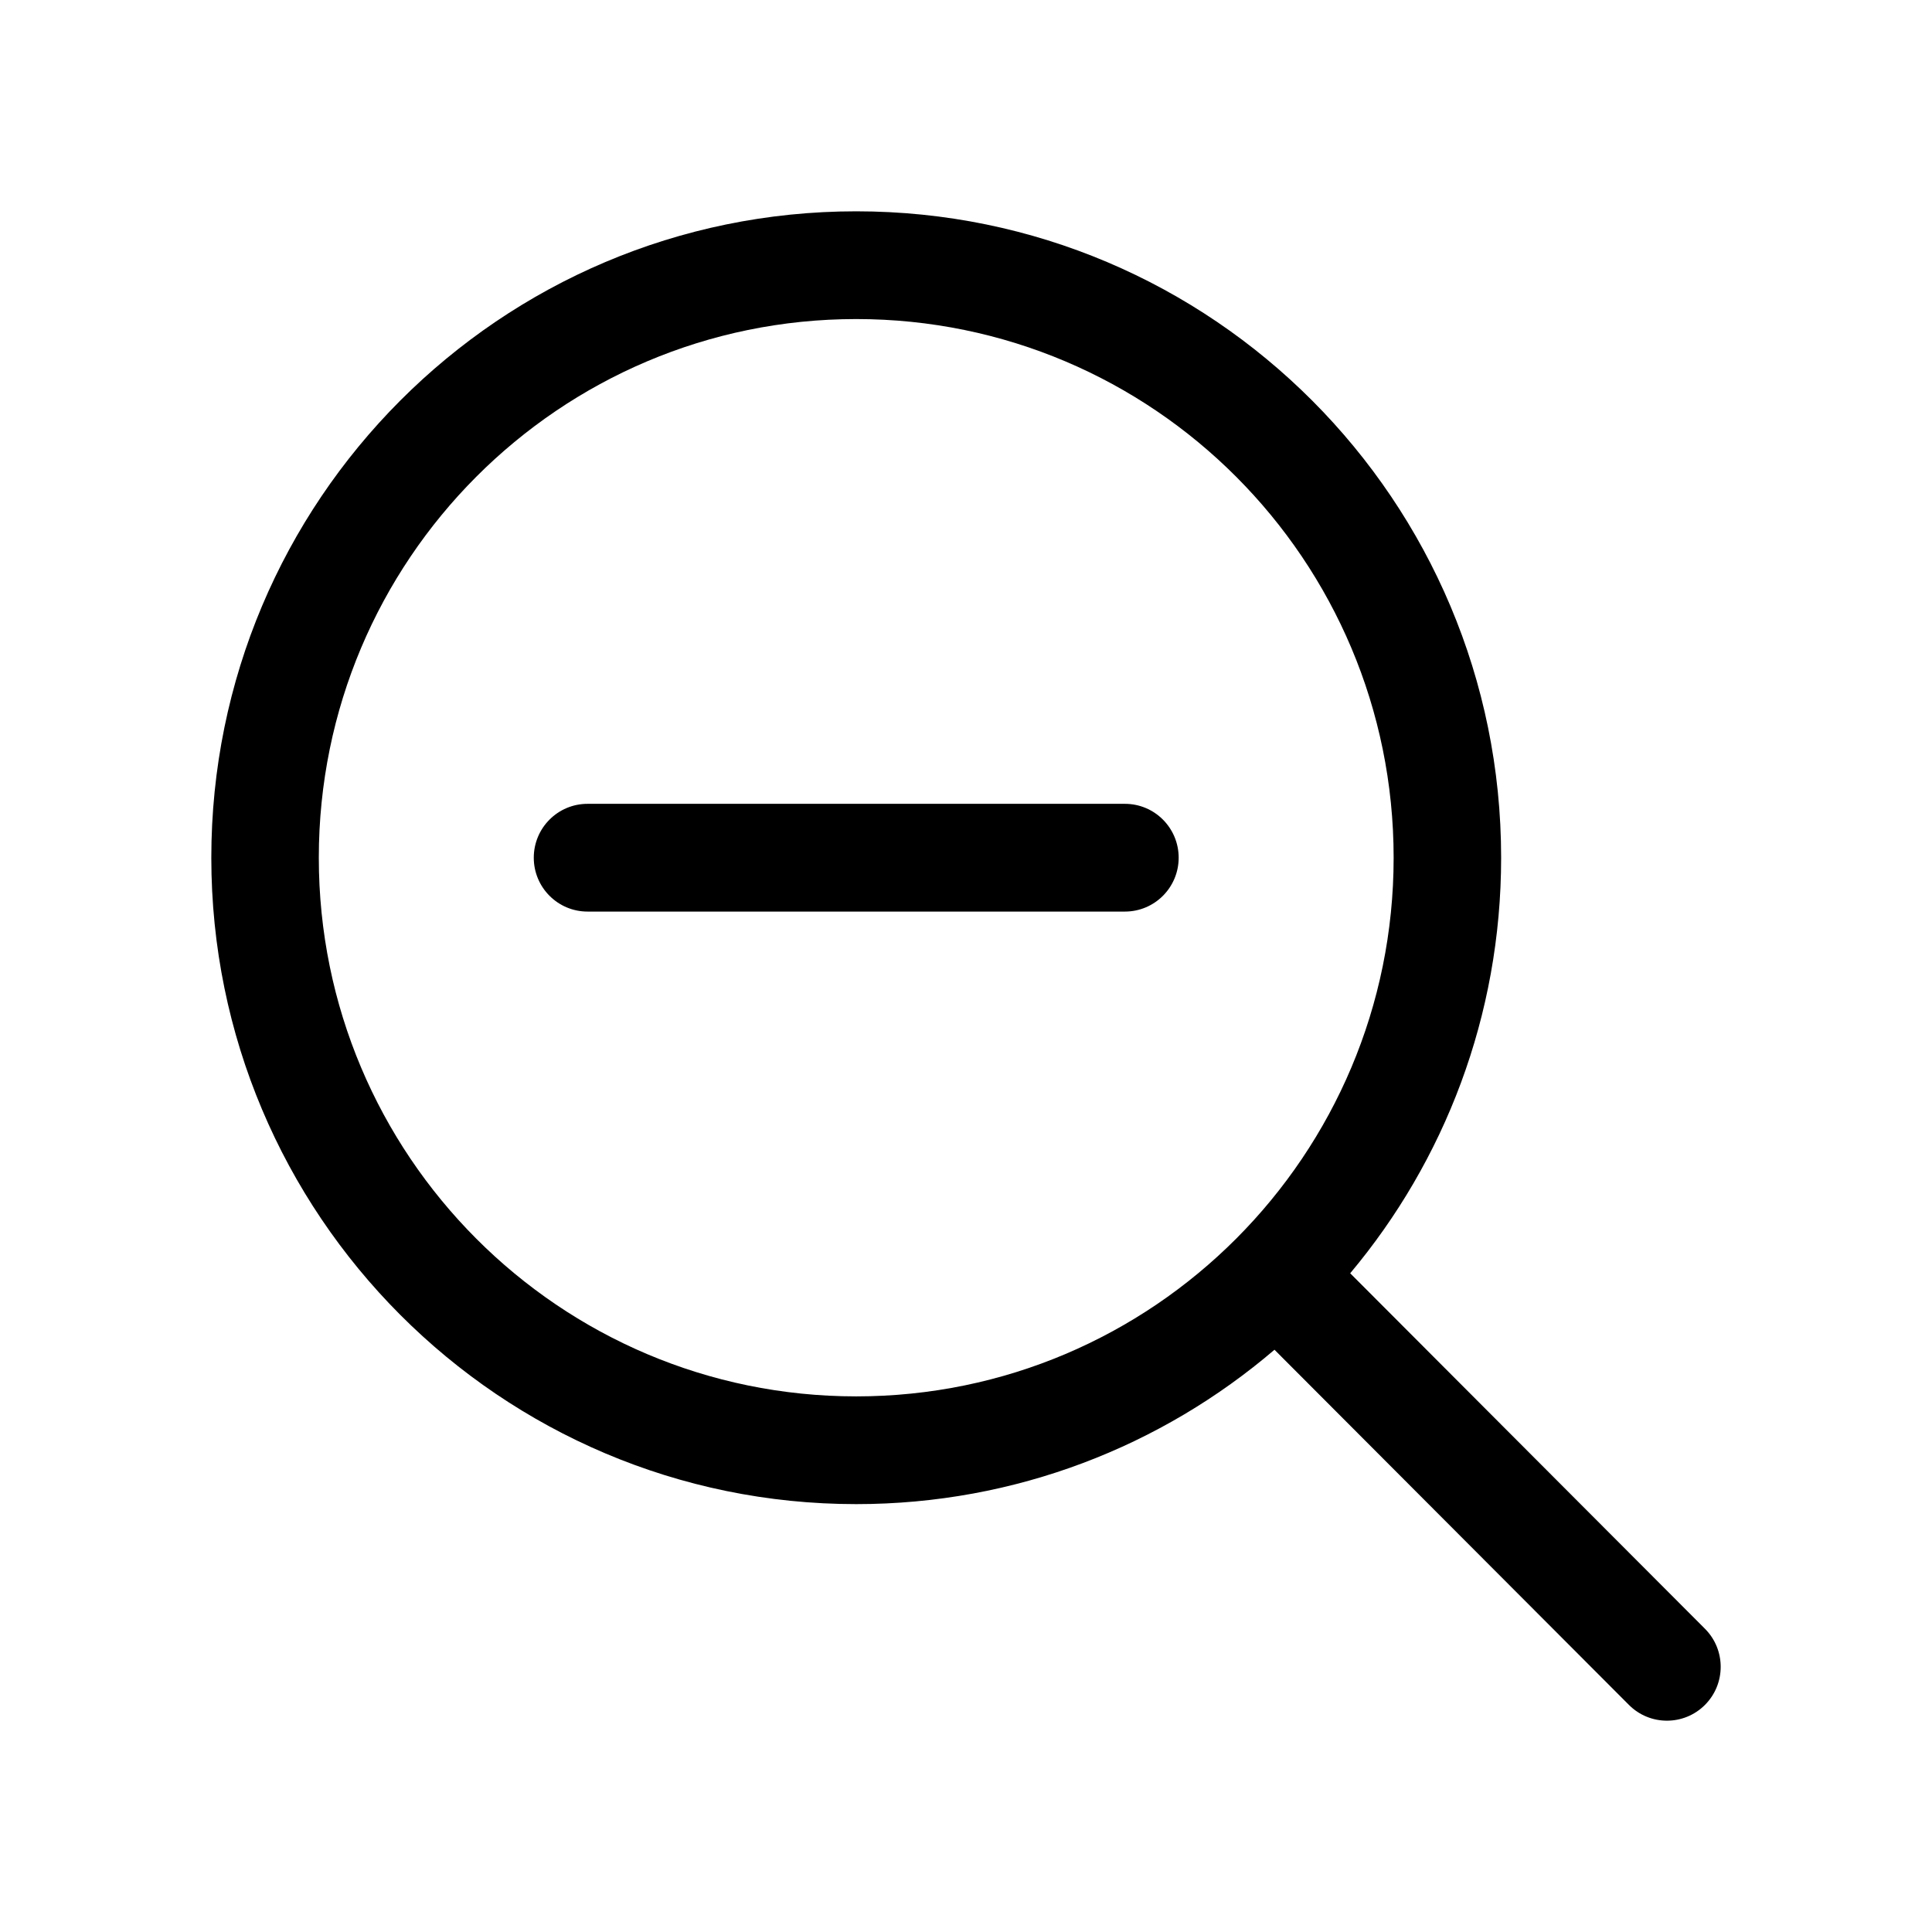
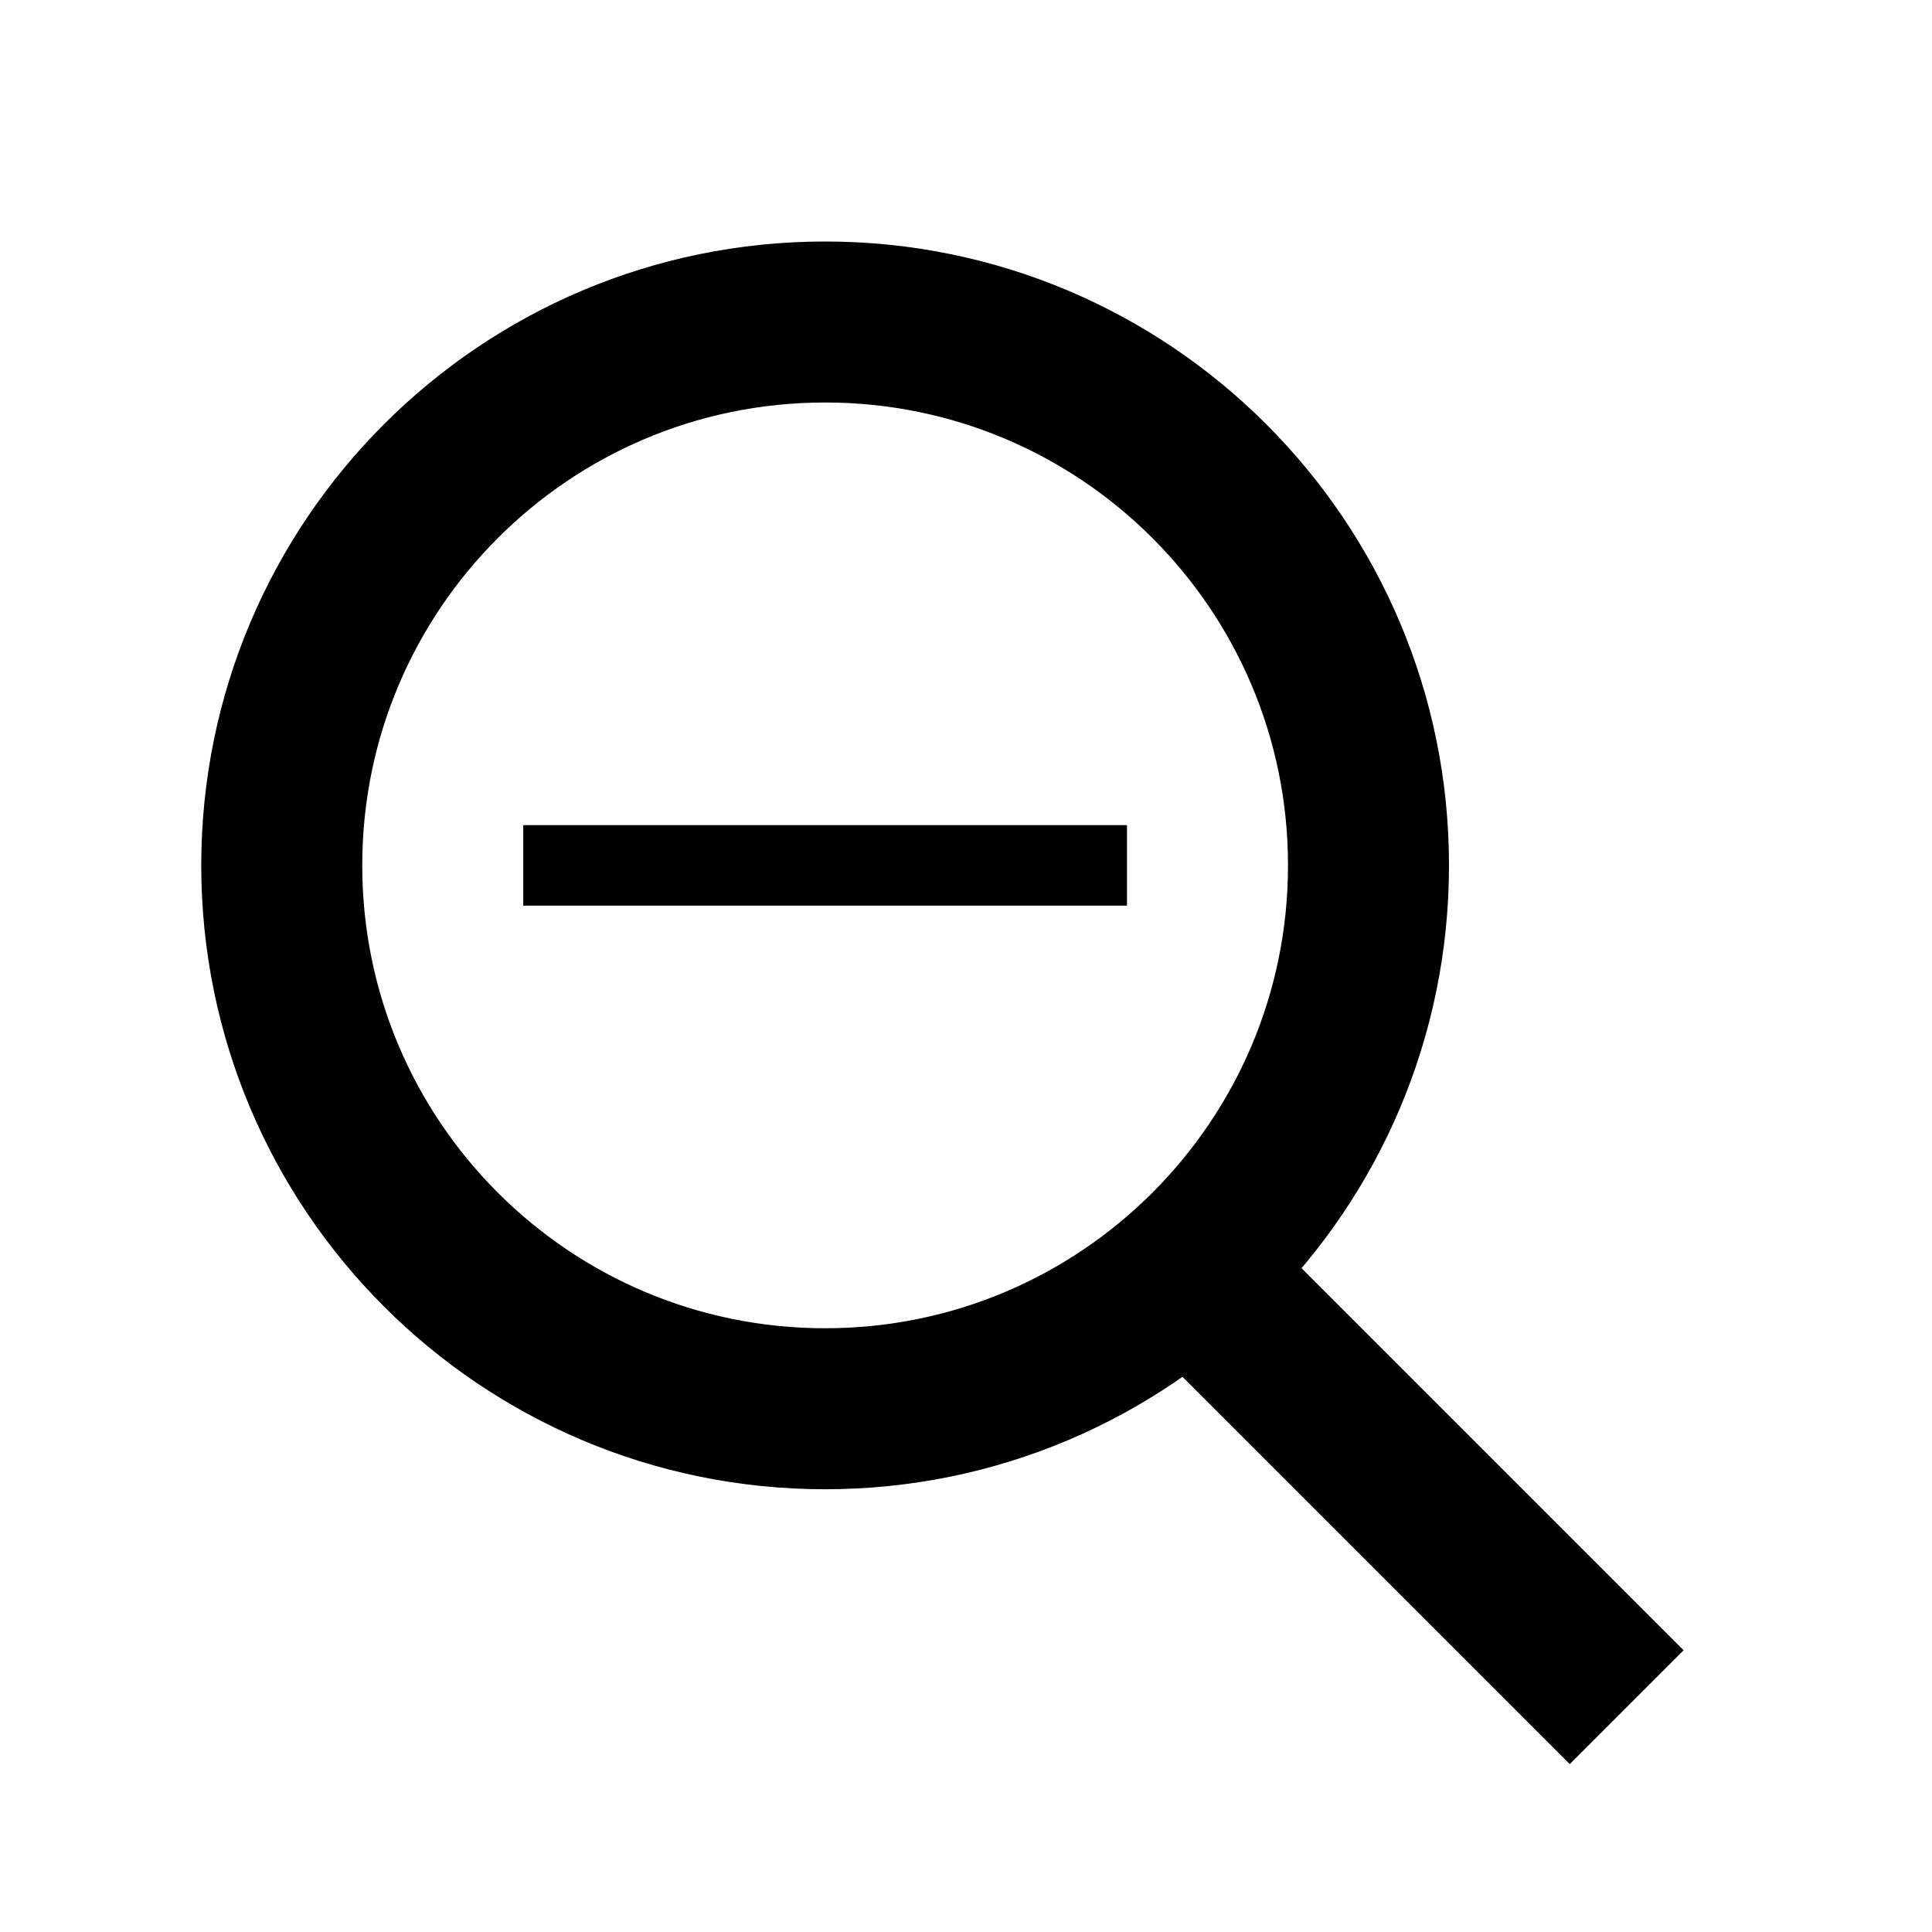
- <svg xmlns="http://www.w3.org/2000/svg" width="64px" height="64px" viewBox="0 0 64 64" version="1.1">
+ <svg xmlns="http://www.w3.org/2000/svg" width="48px" height="48px" viewBox="0 0 48 48" version="1.1">
  <g id="zoom-out" stroke="none" stroke-width="1" fill="none" fill-rule="evenodd">
-     <path d="M28.363,7 C40.162,7 49.727,16.587 49.727,28.413 C49.727,33.655 47.848,38.457 44.727,42.179 L56.478,53.954 C57.174,54.65 57.174,55.78 56.479,56.477 C55.784,57.174 54.656,57.174 53.961,56.478 L42.219,44.712 C38.489,47.901 33.65,49.826 28.363,49.826 C16.565,49.826 7,40.239 7,28.413 C7,16.587 16.565,7 28.363,7 Z M28.363,10.569 C18.531,10.569 10.561,18.558 10.561,28.413 C10.561,38.268 18.531,46.257 28.363,46.257 C38.196,46.257 46.166,38.268 46.166,28.413 C46.166,18.558 38.196,10.569 28.363,10.569 Z M37.265,26.628 C38.248,26.628 39.045,27.427 39.045,28.413 C39.045,29.398 38.248,30.197 37.265,30.197 L19.462,30.197 C18.479,30.197 17.682,29.398 17.682,28.413 C17.682,27.427 18.479,26.628 19.462,26.628 L37.265,26.628 Z" id="形状" fill="#000000" fill-rule="nonzero" />
+     <circle id="椭圆形" stroke="#000000" stroke-width="4" cx="20.5" cy="21.5" r="13.5" />
+     <line x1="13" y1="21.5" x2="28" y2="21.5" id="路径-5" stroke="#000000" stroke-width="2" />
+     <line x1="31" y1="33" x2="39" y2="41" id="直线-6" stroke="#000000" stroke-width="4" stroke-linecap="square" />
  </g>
</svg>
